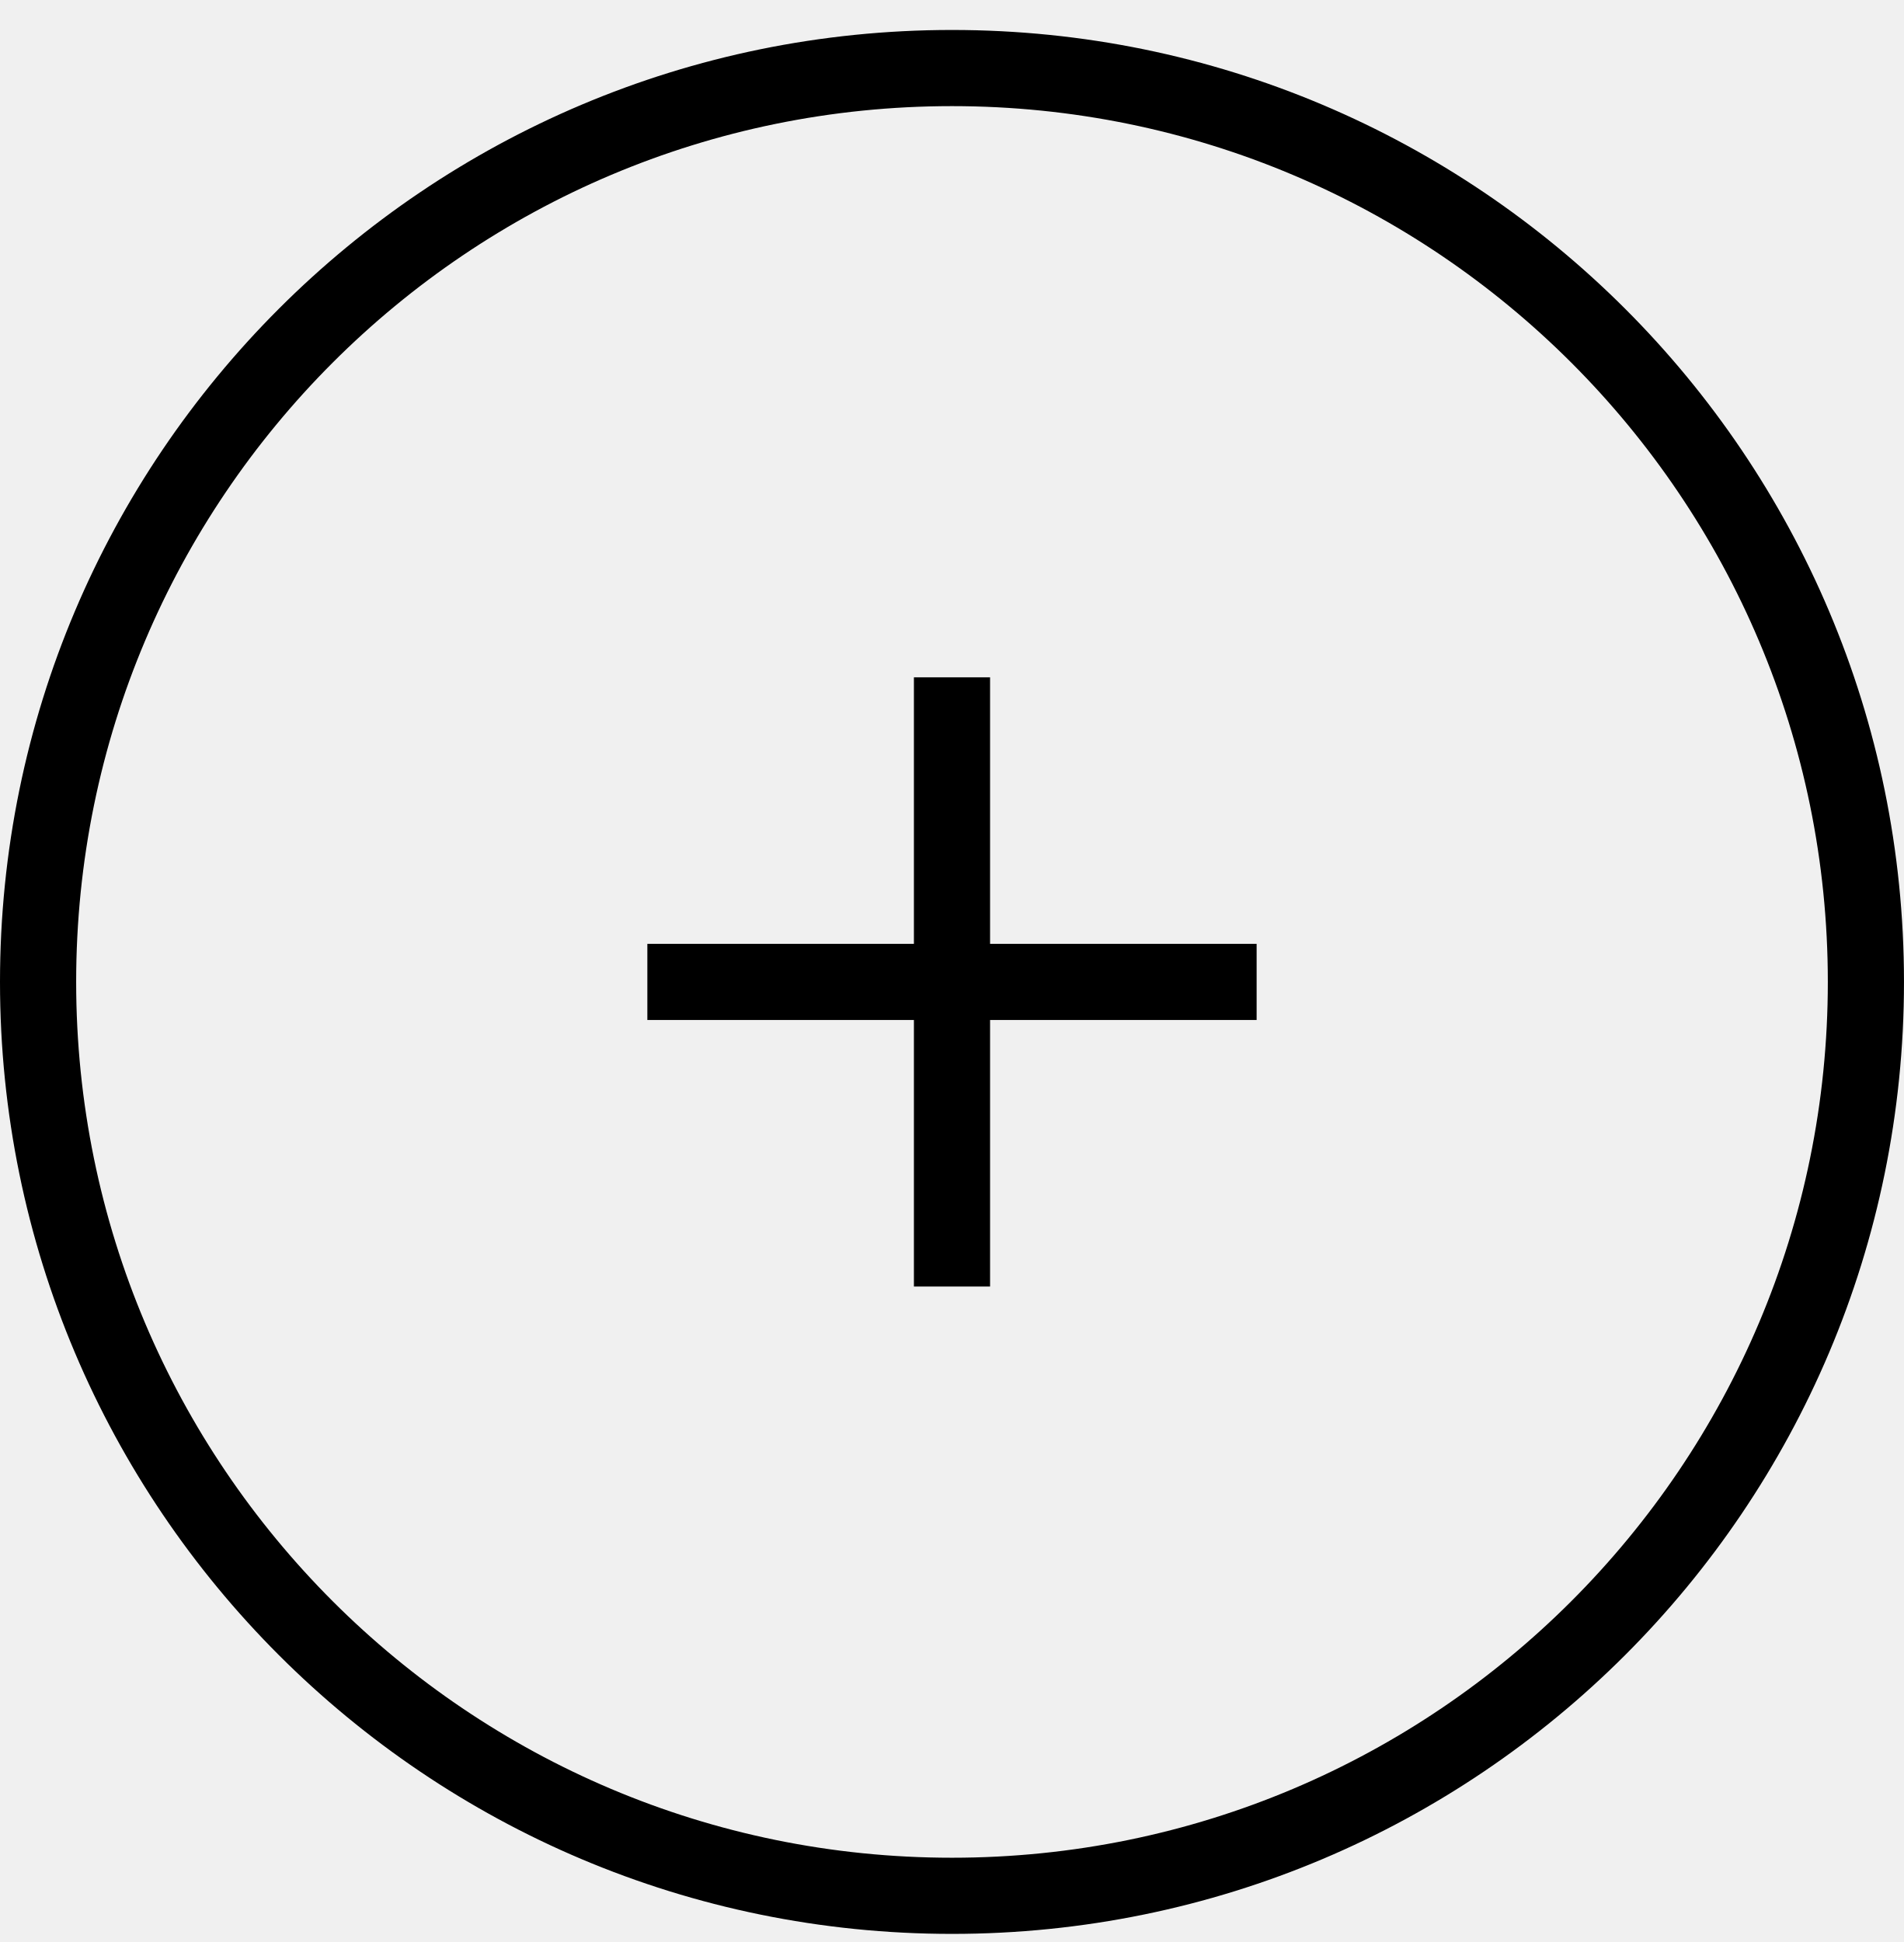
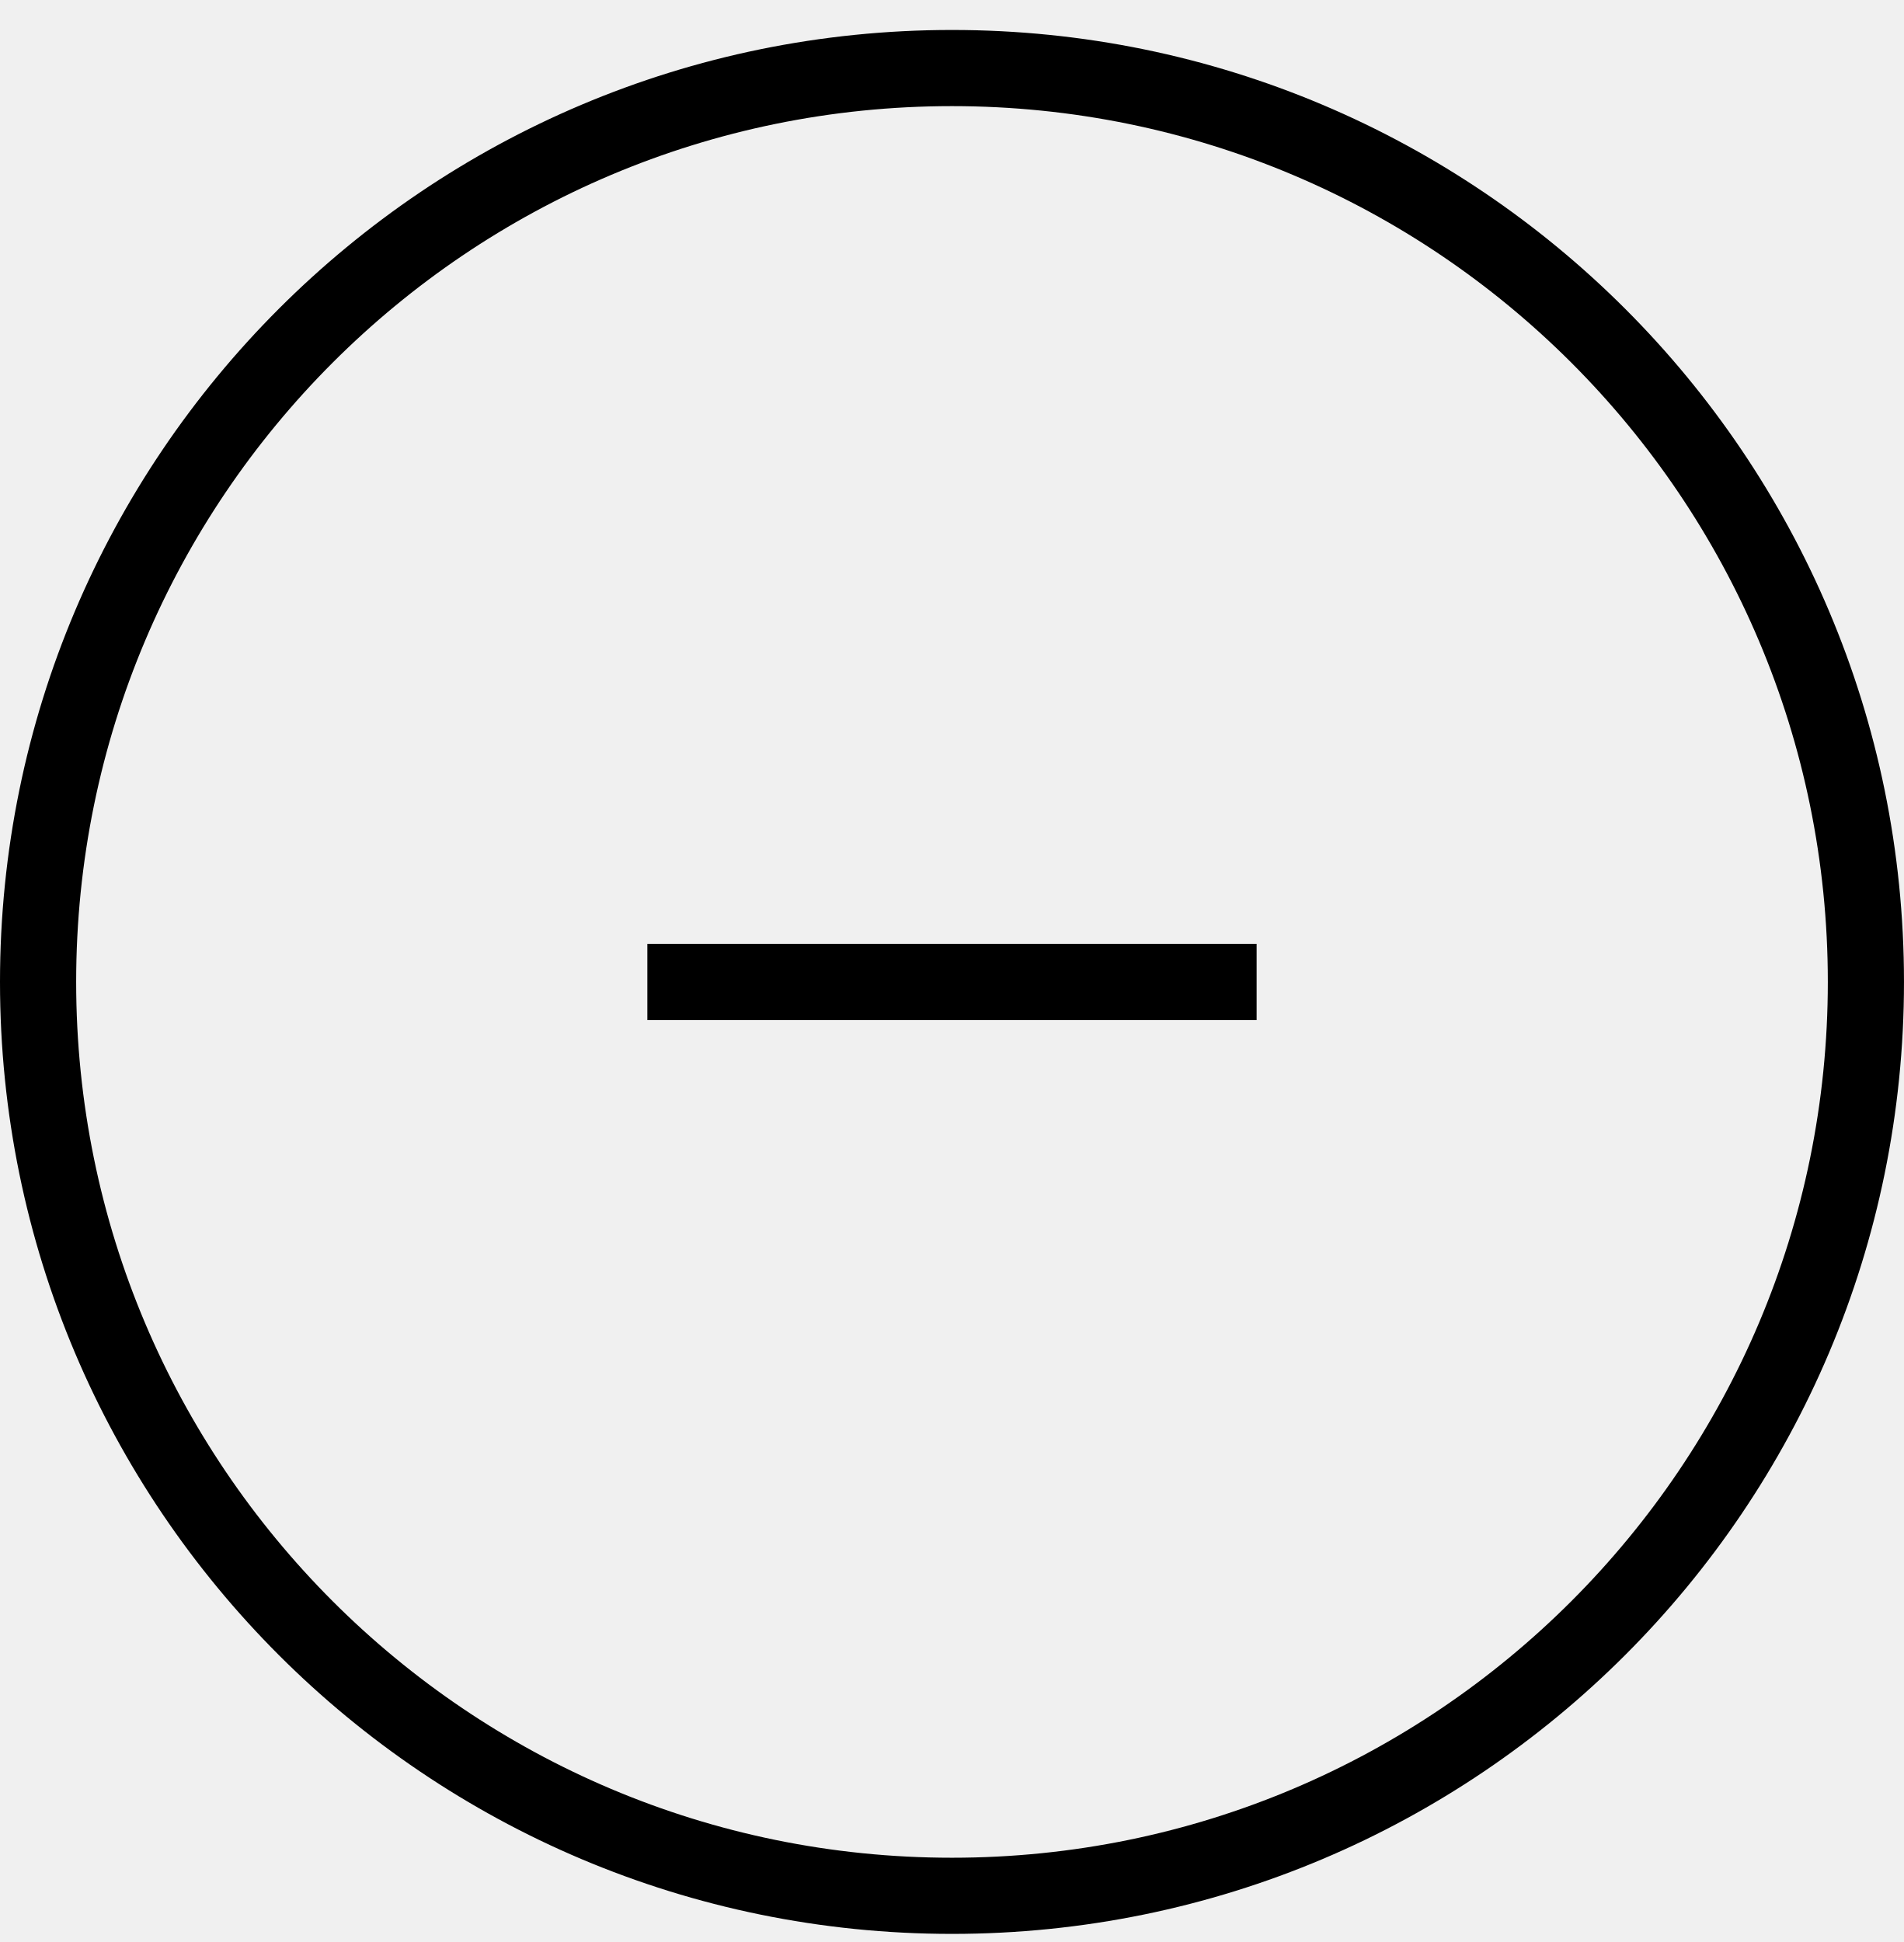
<svg xmlns="http://www.w3.org/2000/svg" width="50" height="51" viewBox="0 0 50 51" fill="none">
-   <circle cx="25" cy="25.787" r="24" stroke="black" stroke-width="2" />
-   <g clip-path="url(#clip0_11423_1729)">
-     <path d="M33 24.787H26V17.787H24V24.787H17V26.787H24V33.787H26V26.787H33V24.787Z" fill="black" />
-   </g>
-   <defs>
-     <clipPath id="clip0_11423_1729">
-       <rect width="16" height="16" fill="white" transform="translate(17 17.787)" />
-     </clipPath>
-   </defs>
+   <path d="M49 25.787C49 39.042 38.255 49.787 25 49.787C11.745 49.787 1 39.042 1 25.787C1 12.532 11.745 1.787 25 1.787C38.255 1.787 49 12.532 49 25.787Z" stroke="black" stroke-width="2" />
+   <path d="M33 24.787H17V26.787H33V24.787Z" fill="black" />
</svg>
